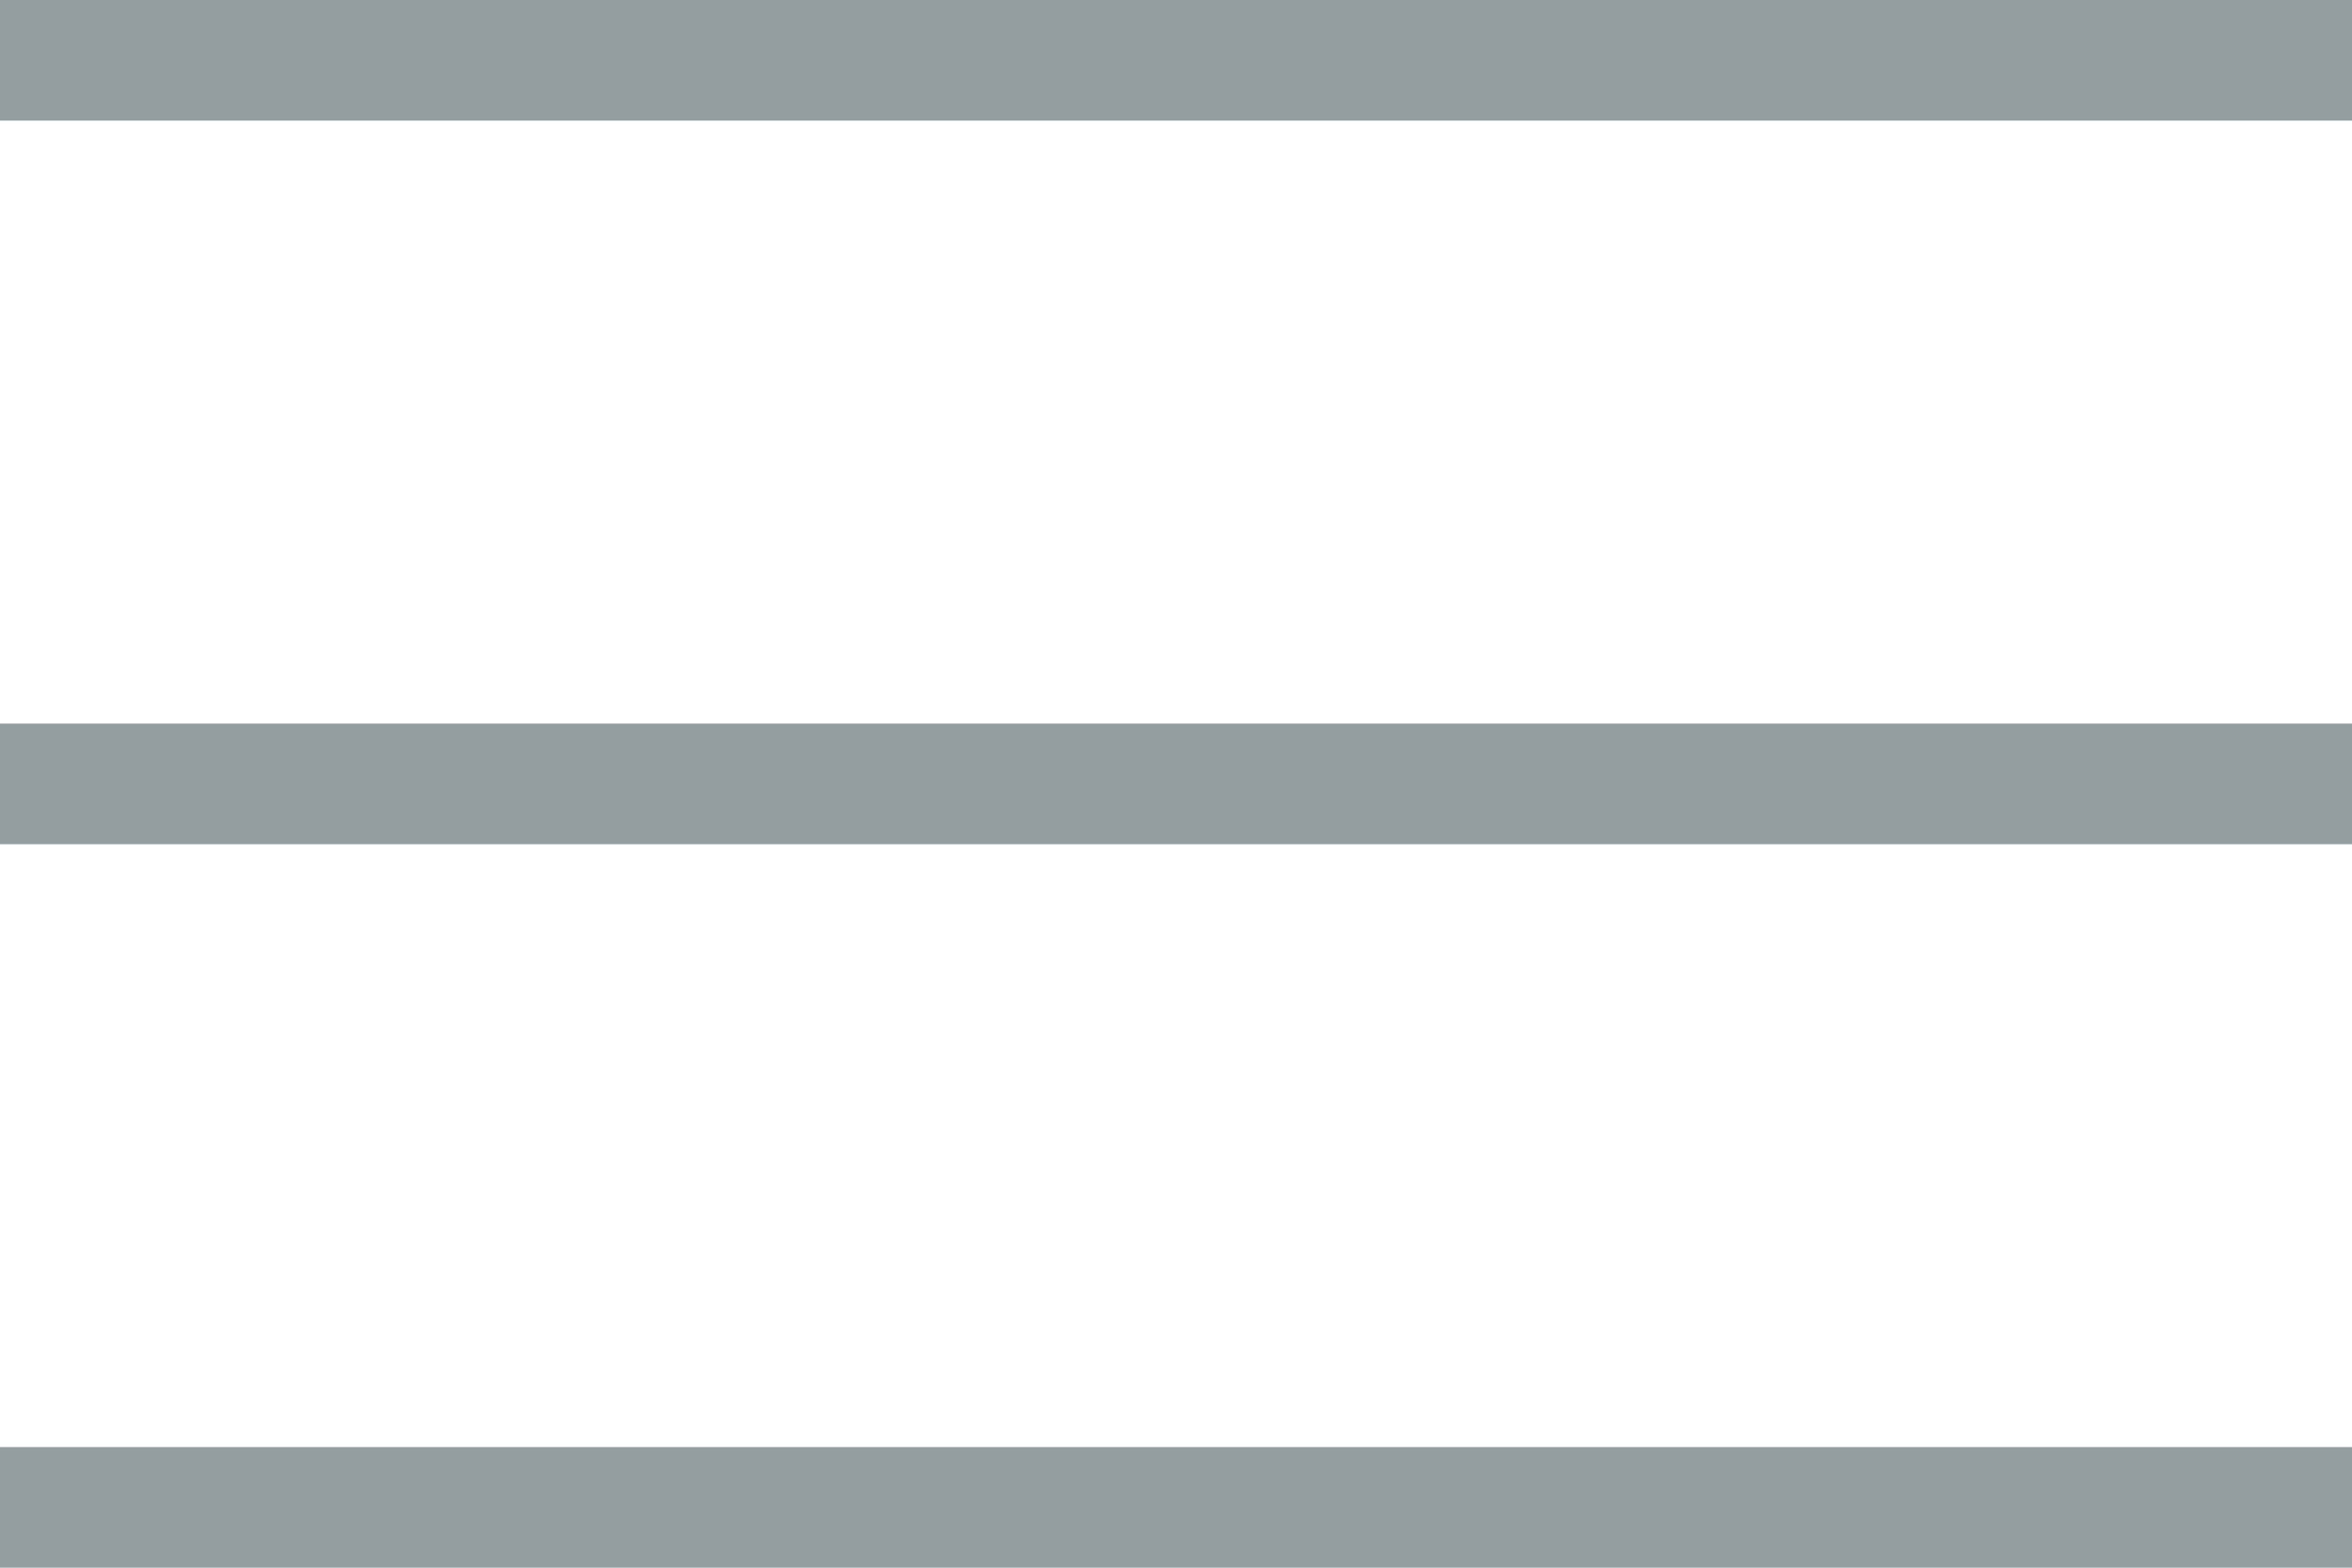
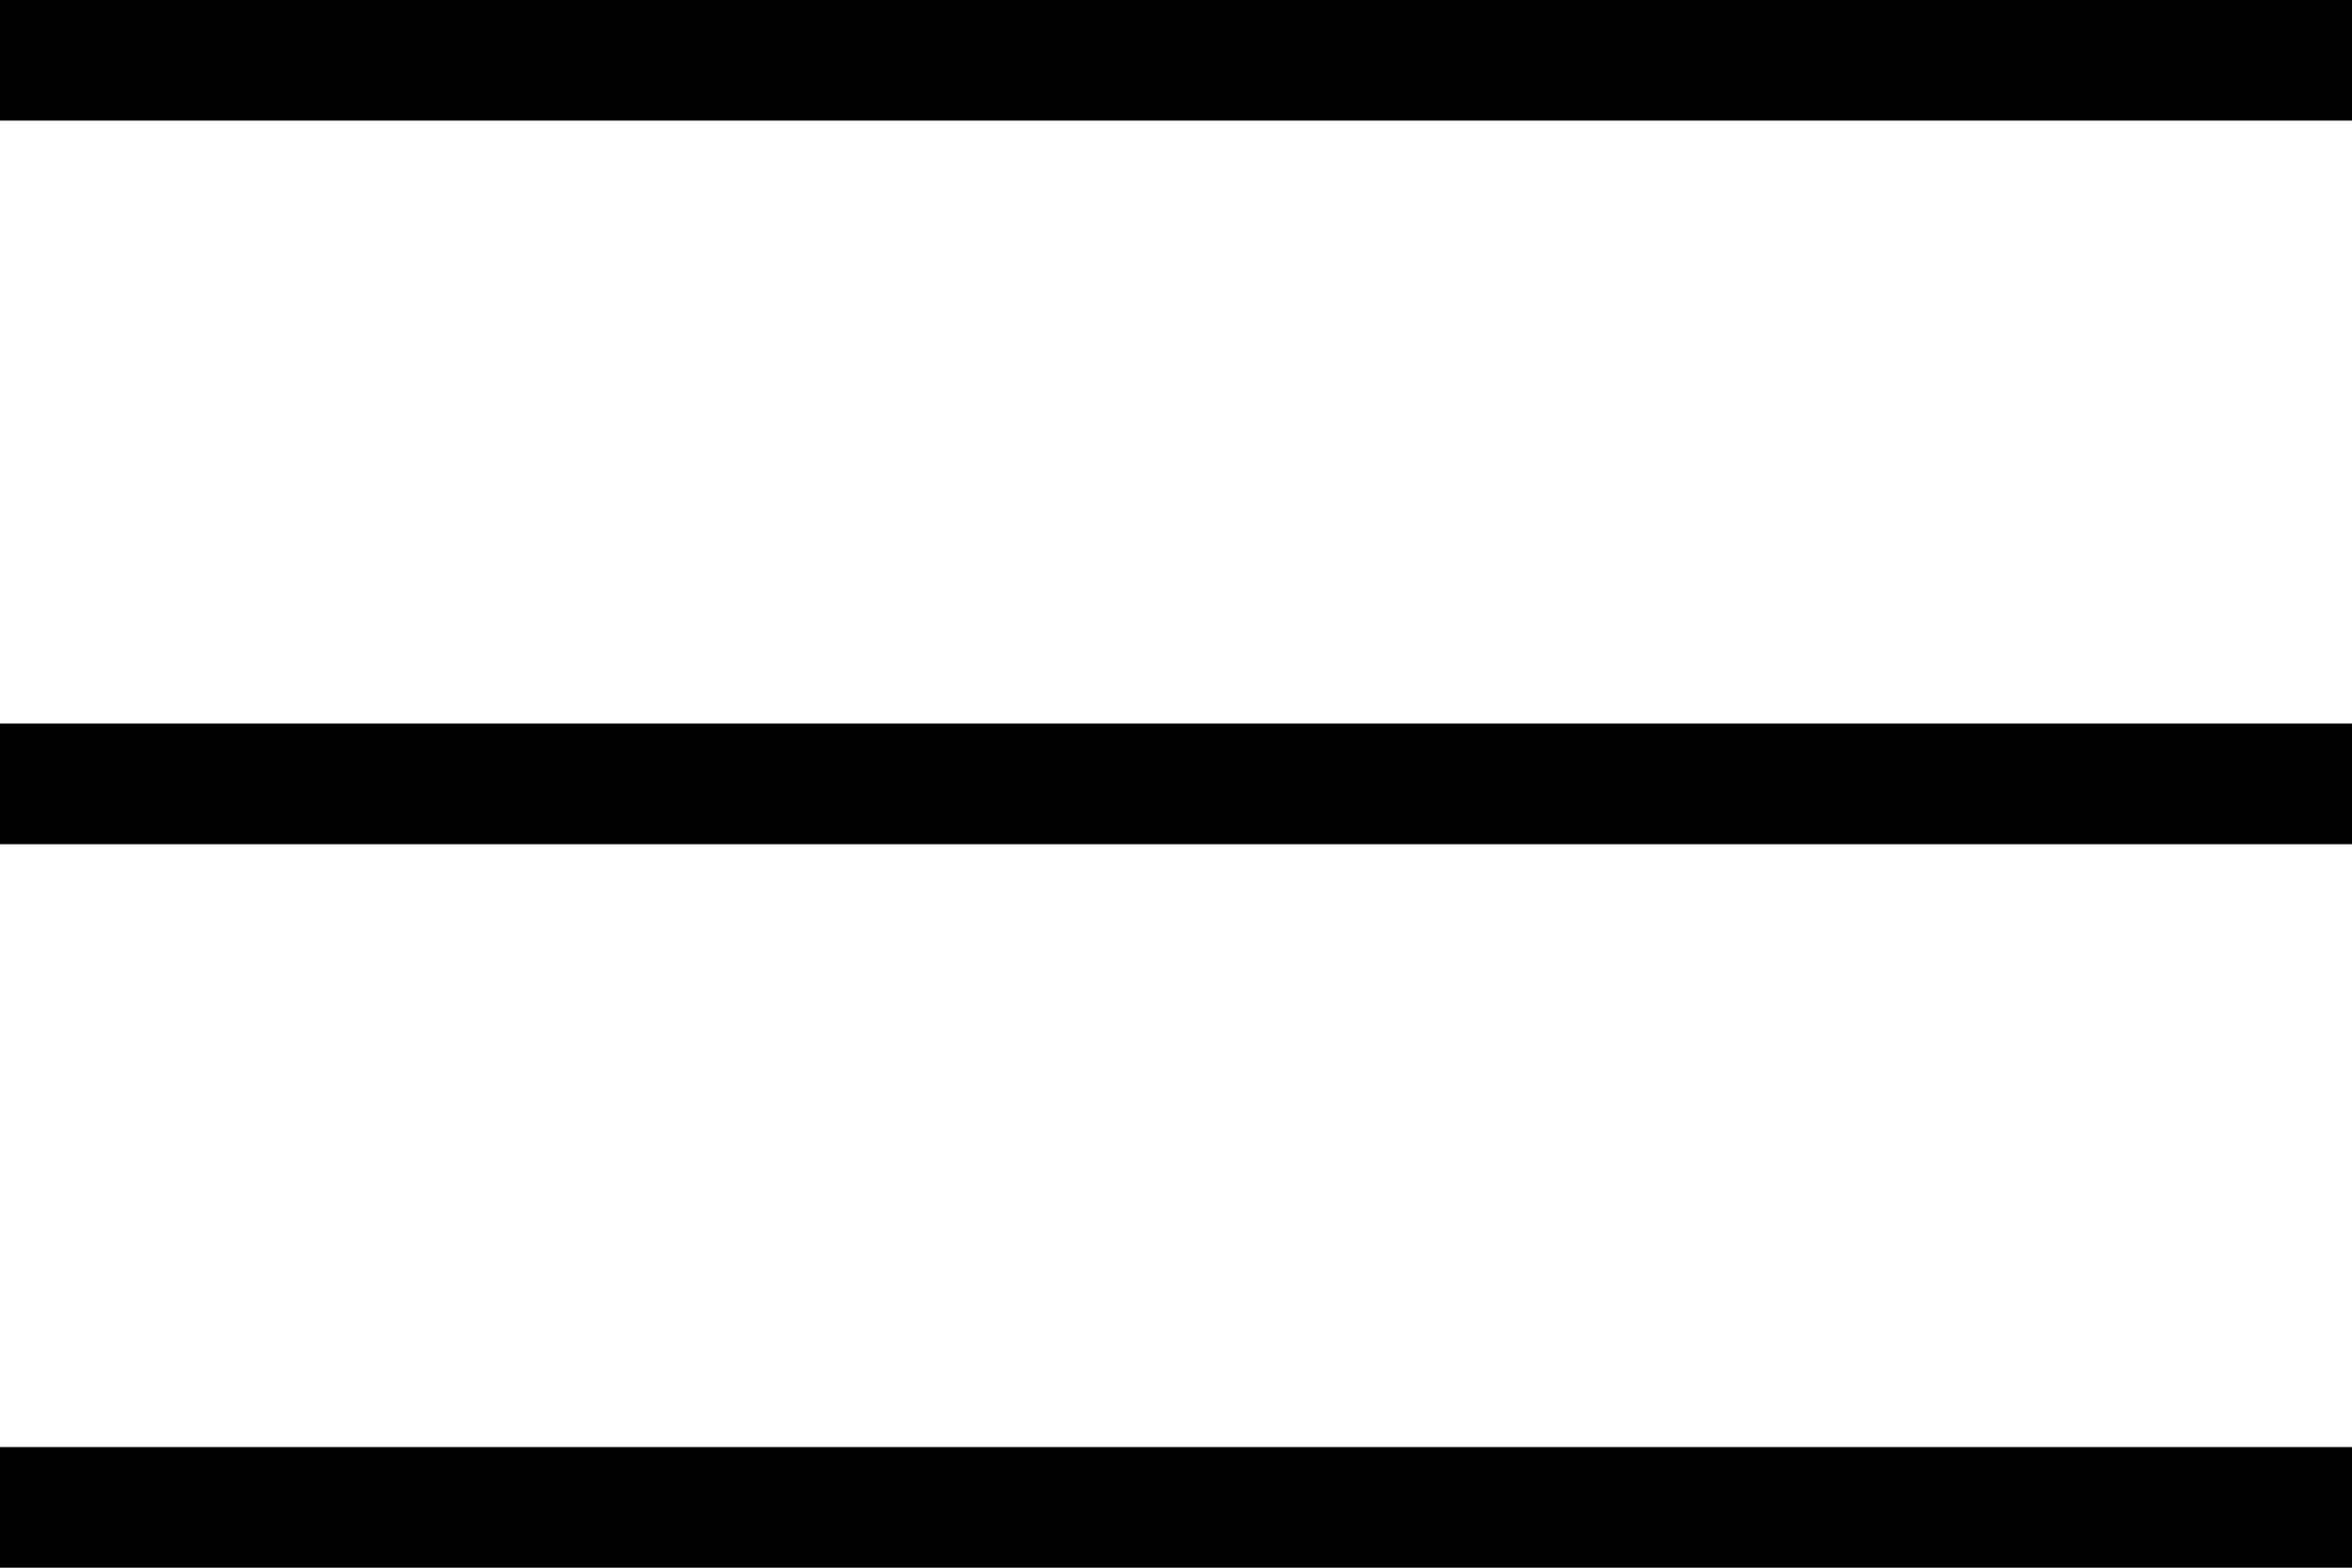
<svg xmlns="http://www.w3.org/2000/svg" width="24" height="16" viewBox="0 0 24 16" fill="none">
-   <rect width="24" height="1.231" fill="#949EA0" />
-   <rect y="7.385" width="24" height="1.231" fill="#949EA0" />
-   <rect y="14.769" width="24" height="1.231" fill="#949EA0" />
+   <rect width="24" height="1.231" fill="#000" />
+   <rect y="7.385" width="24" height="1.231" fill="#000" />
+   <rect y="14.769" width="24" height="1.231" fill="#000" />
</svg>
